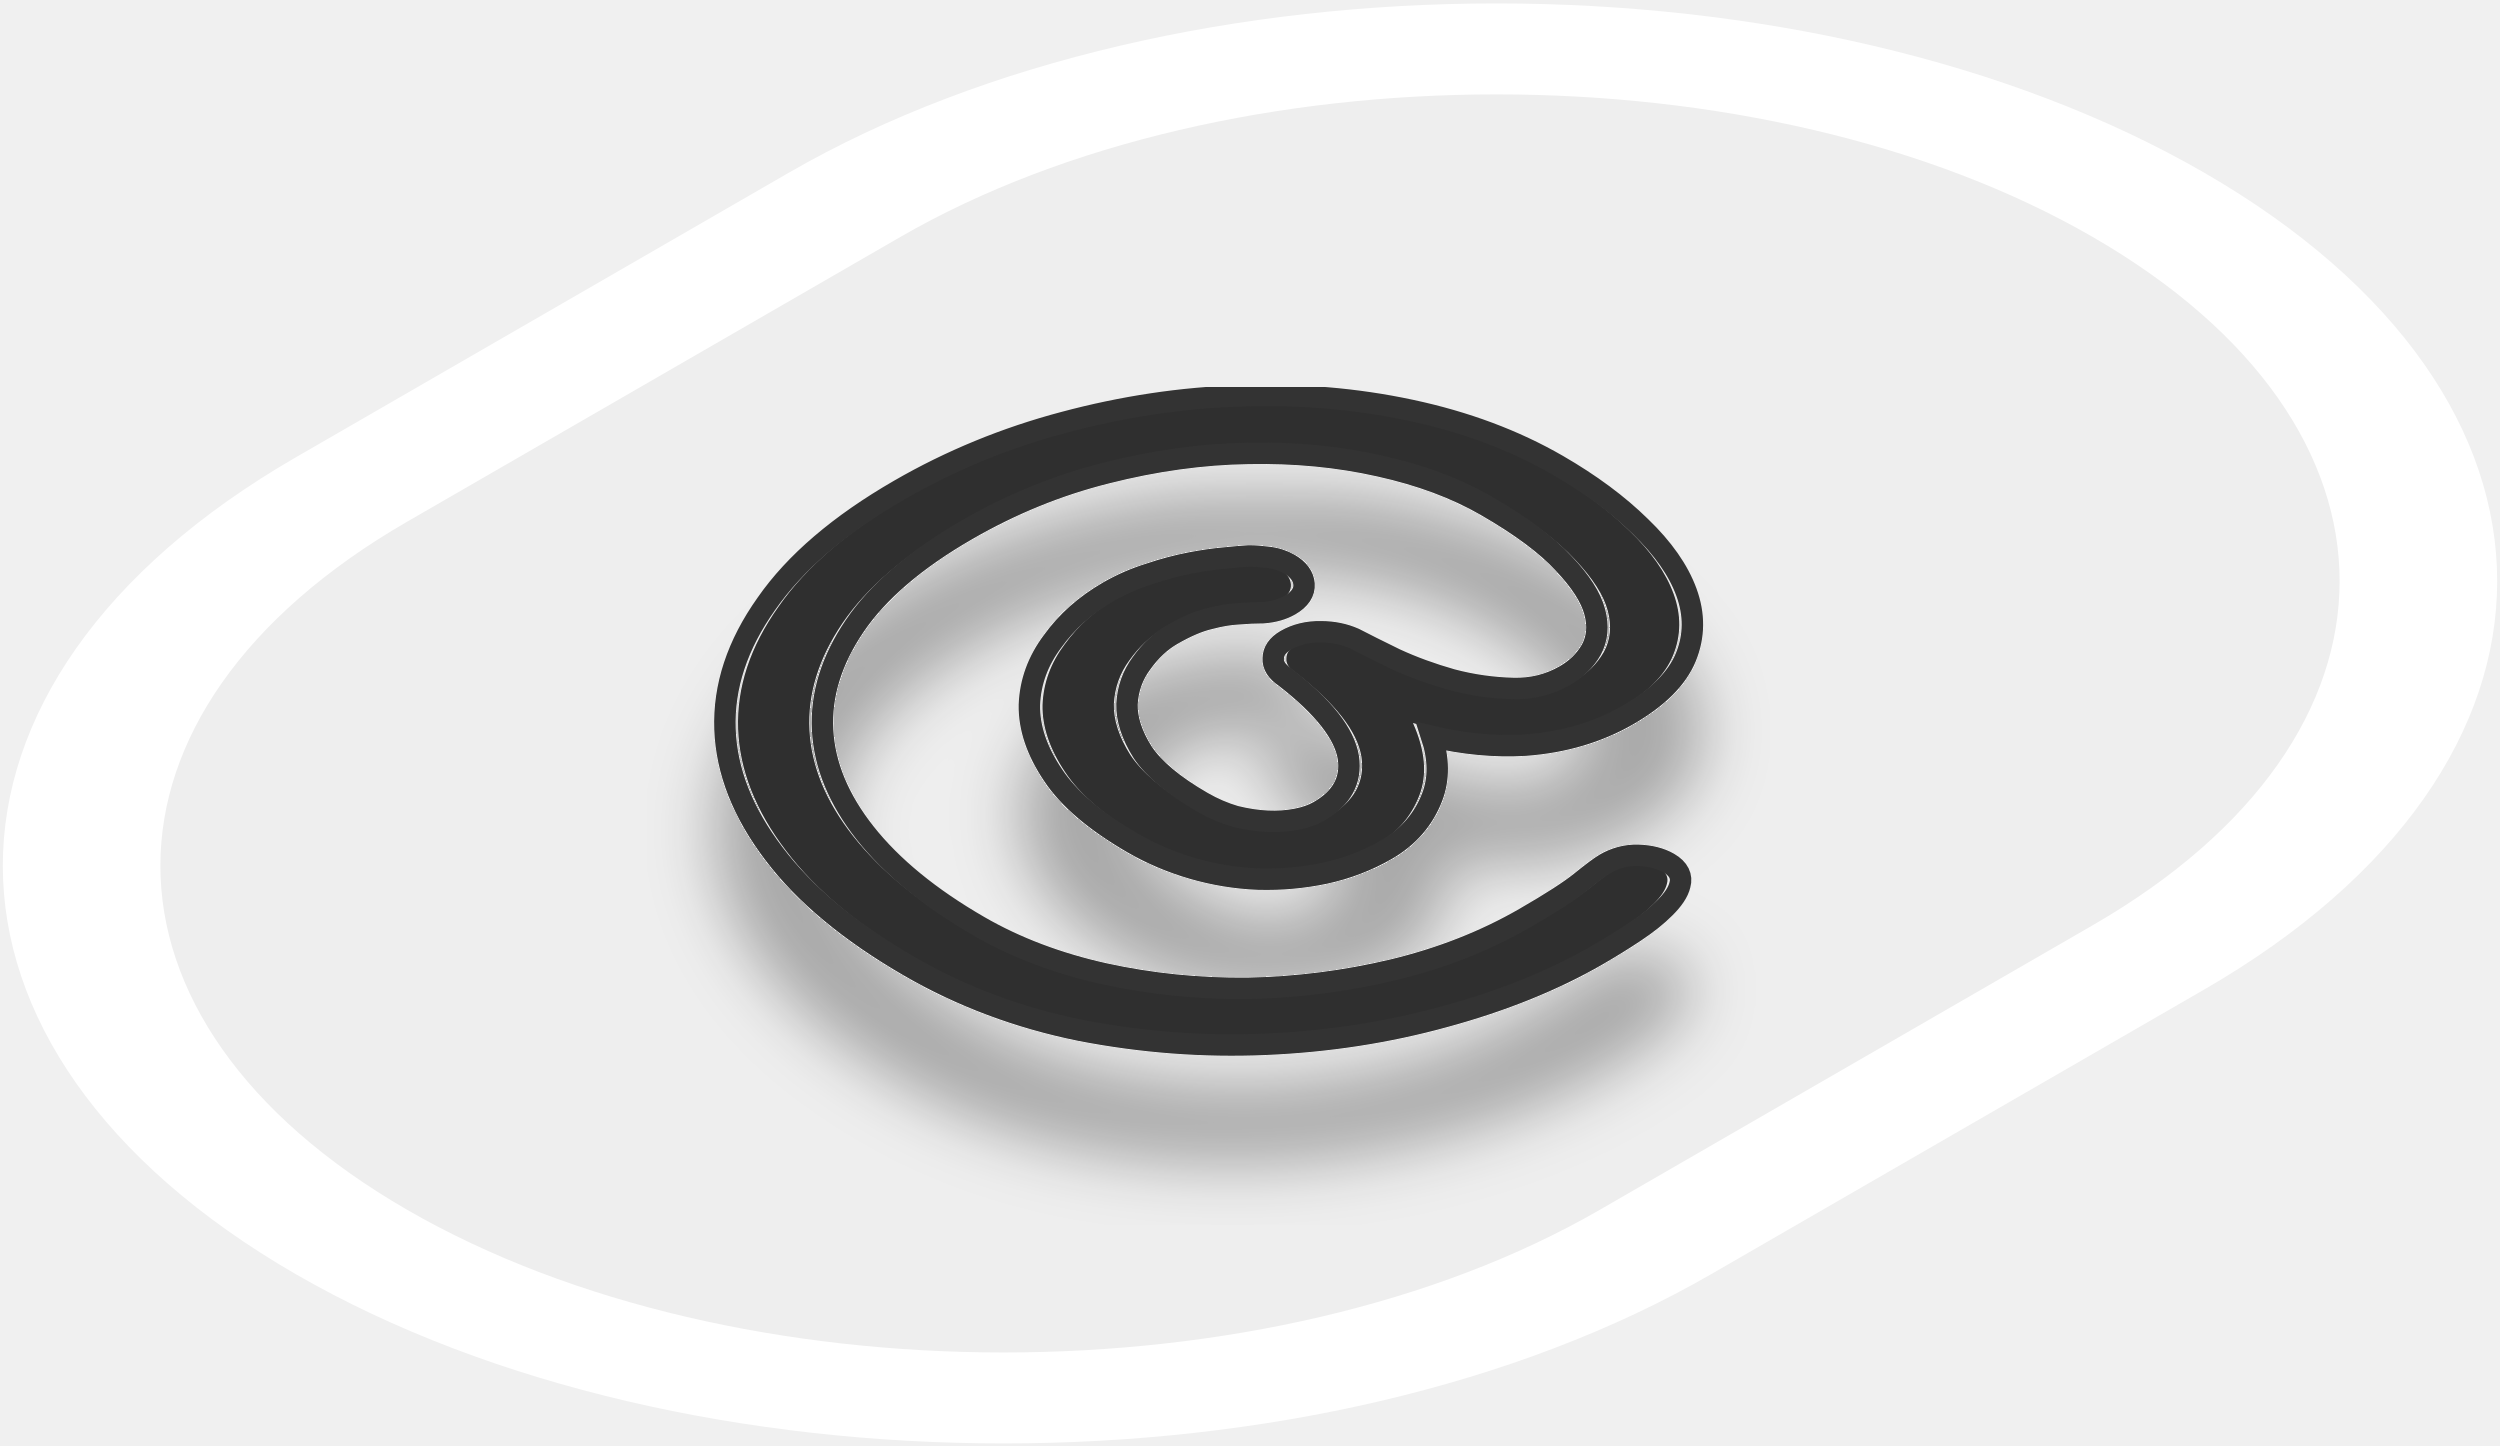
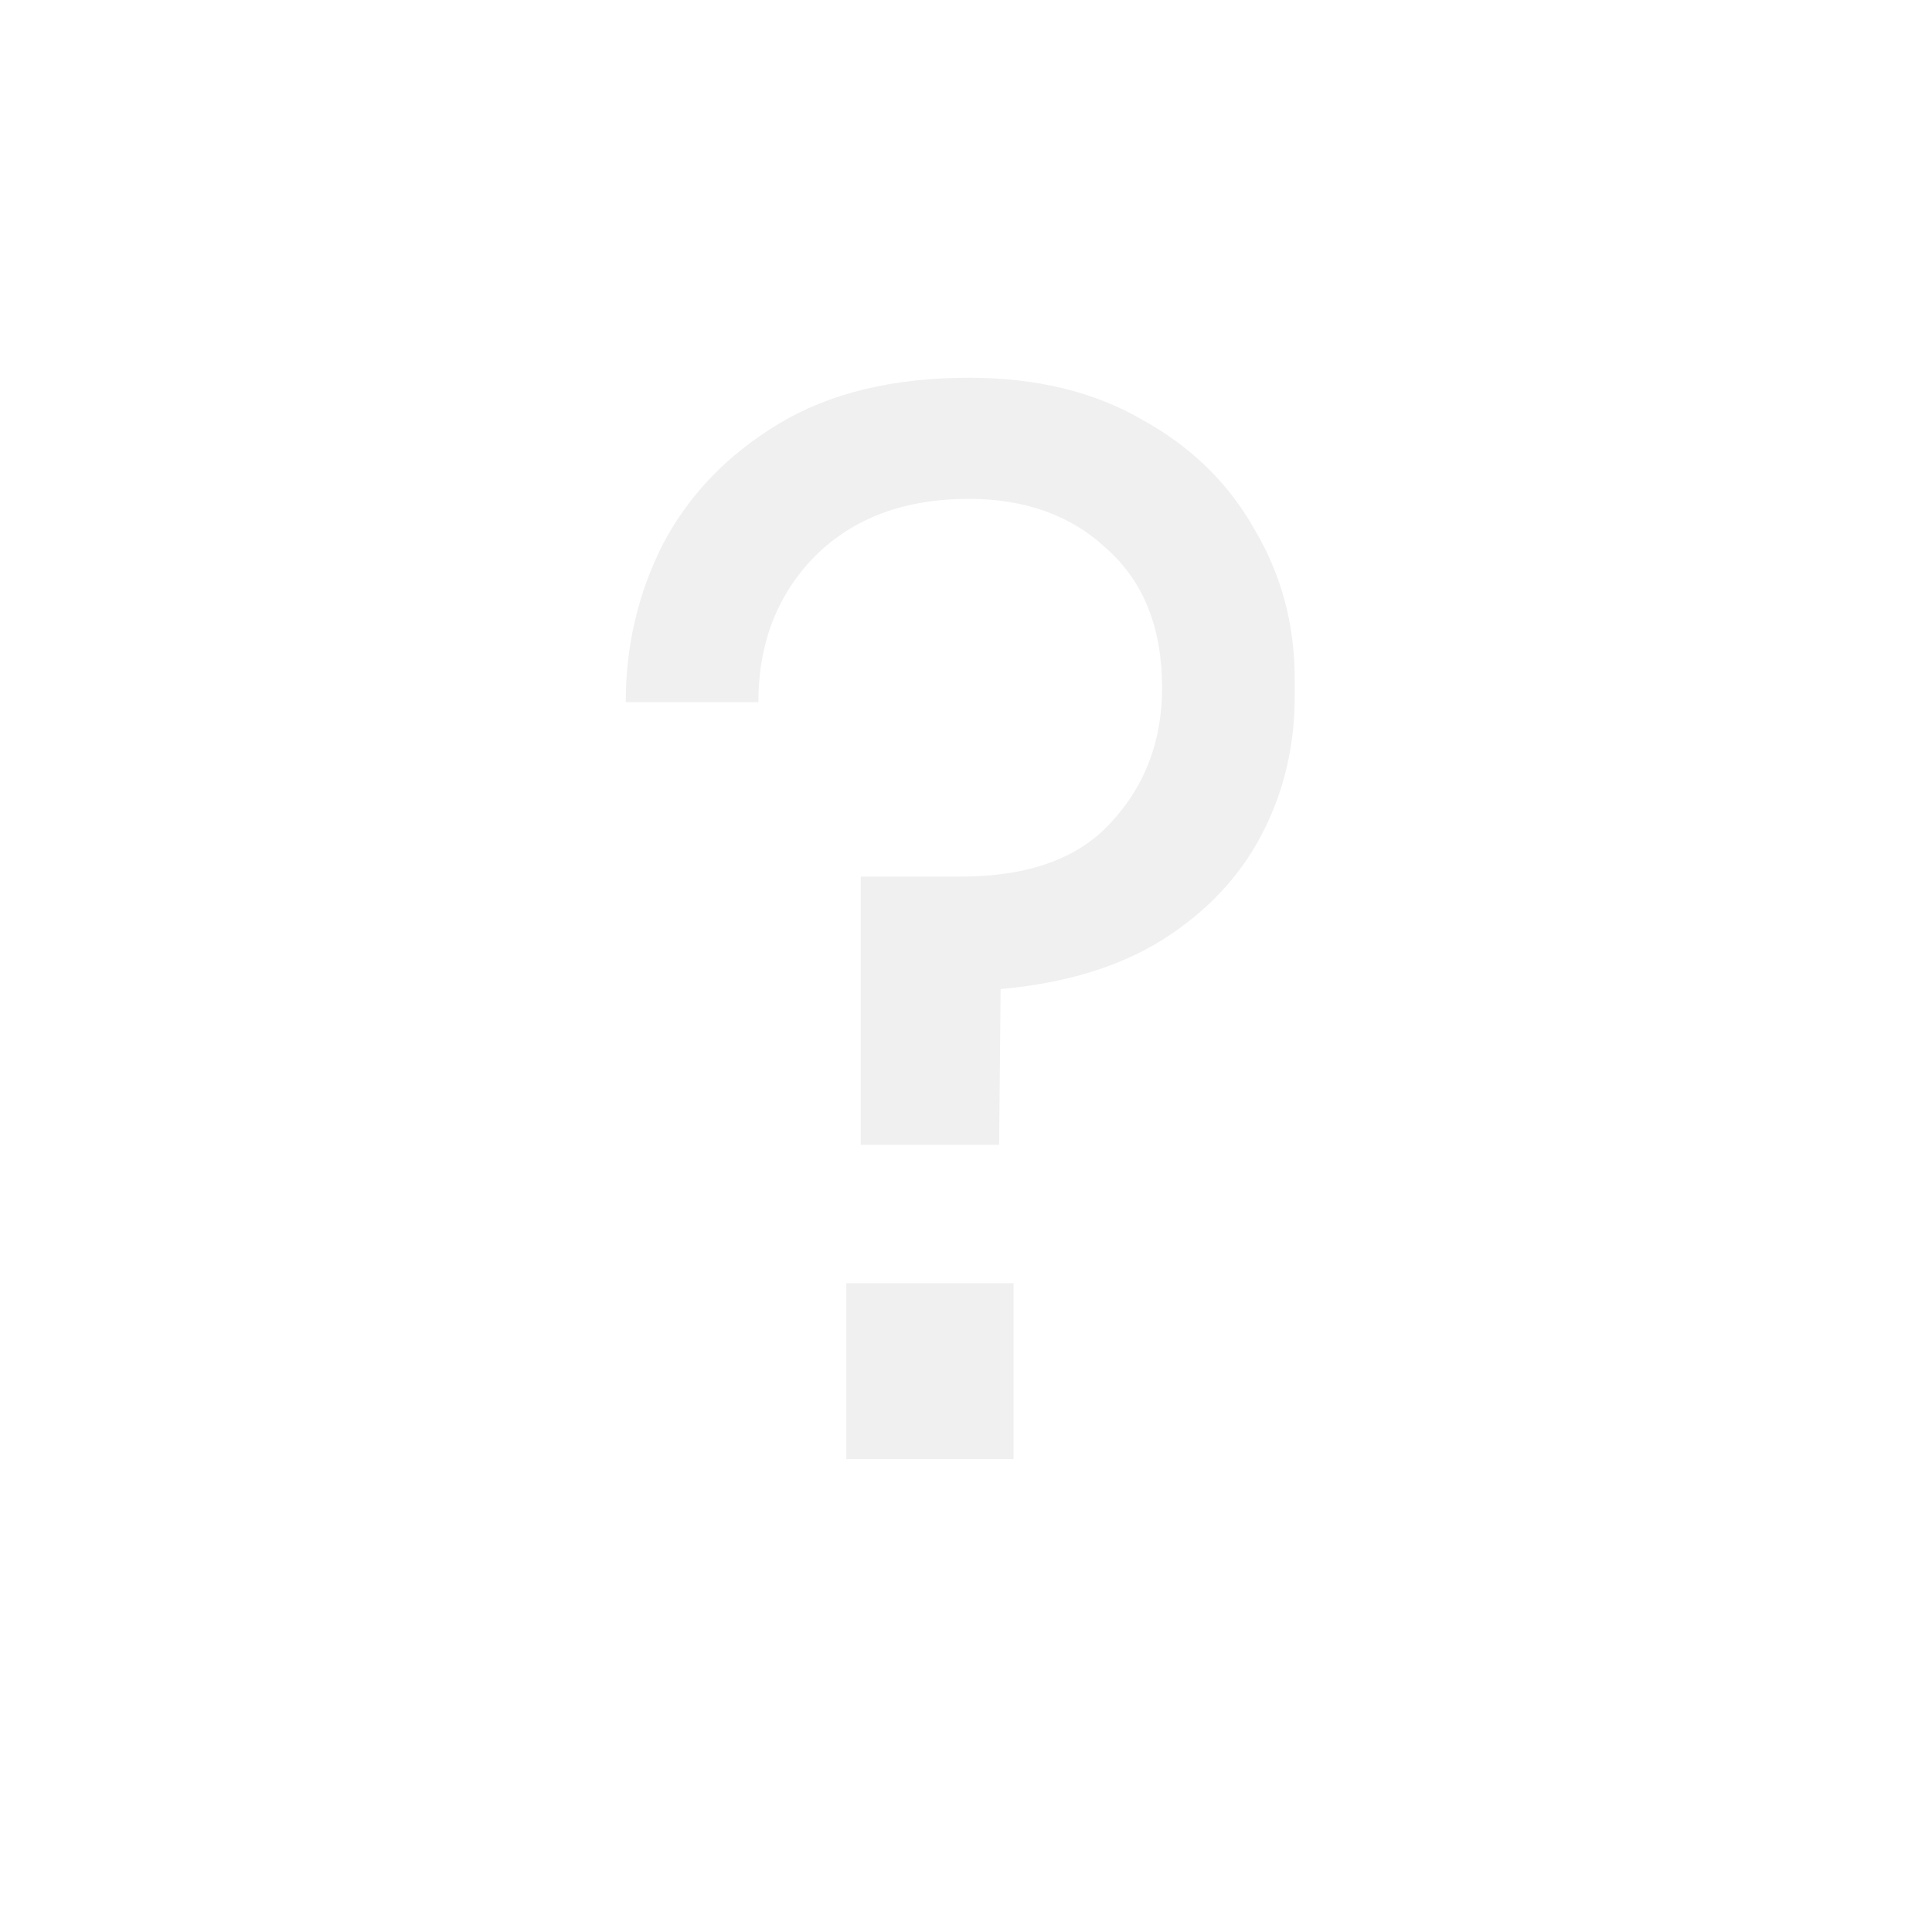
- <svg xmlns="http://www.w3.org/2000/svg" width="583" height="337" viewBox="0 0 583 337" fill="none">
-   <g clip-path="url(#clip0_116_143)">
-     <rect x="25.981" width="483.819" height="351.054" rx="175.527" transform="matrix(0.866044 -0.499967 0.866044 0.499967 -92.5197 214.883)" fill="#EEEEEE" stroke="white" stroke-width="30" />
-     <g filter="url(#filter0_d_116_143)">
-       <path d="M361.034 109.709C368.548 114.047 374.849 118.72 379.935 123.726C385.02 128.611 388.468 133.525 390.279 138.467C392.089 143.41 392.05 148.198 390.161 152.832C388.273 157.466 384.058 161.671 377.518 165.447C370.978 169.223 363.588 171.411 355.348 172.014C347.108 172.494 338.493 171.357 329.504 168.603C332.375 175.011 332.867 180.654 330.979 185.532C329.091 190.41 325.826 194.189 321.185 196.868C317.071 199.243 312.638 200.947 307.886 201.979C303.24 202.951 298.486 203.373 293.626 203.247C288.87 203.059 284.166 202.292 279.513 200.946C274.86 199.599 270.47 197.735 266.343 195.352C257.876 190.464 251.891 185.365 248.389 180.055C244.781 174.684 243.023 169.467 243.114 164.404C243.311 159.28 245.041 154.554 248.304 150.227C251.461 145.838 255.572 142.182 260.635 139.259C263.483 137.614 266.491 136.306 269.658 135.333C272.719 134.299 275.675 133.509 278.526 132.962C281.378 132.416 283.913 132.053 286.131 131.872C288.455 131.63 290.198 131.479 291.36 131.419C292.416 131.42 293.632 131.513 295.006 131.697C296.274 131.82 297.438 132.188 298.496 132.799C300.083 133.715 300.932 134.875 301.042 136.278C301.151 137.681 300.362 138.87 298.675 139.844C297.409 140.575 295.931 141 294.24 141.121C292.55 141.119 290.595 141.209 288.377 141.39C286.053 141.509 283.518 141.934 280.773 142.663C277.922 143.332 274.703 144.701 271.117 146.771C268.163 148.477 265.581 150.884 263.371 153.992C261.161 156.979 259.956 160.363 259.755 164.145C259.66 167.866 260.939 171.832 263.593 176.043C266.352 180.194 271.224 184.285 278.209 188.318C280.961 189.907 283.817 191.129 286.778 191.986C289.739 192.721 292.593 193.151 295.341 193.275C298.088 193.4 300.729 193.219 303.264 192.734C305.798 192.248 307.962 191.488 309.755 190.453C315.768 186.981 318.343 182.317 317.481 176.461C316.513 170.543 311.37 163.981 302.051 156.774C300.569 155.797 299.879 154.729 299.982 153.57C299.978 152.35 300.662 151.344 302.034 150.552C303.827 149.517 305.833 149.031 308.052 149.094C310.165 149.096 312.121 149.494 313.92 150.289C316.142 151.45 319.316 153.039 323.443 155.056C327.675 157.012 332.276 158.694 337.246 160.102C342.322 161.448 347.501 162.185 352.784 162.312C358.068 162.439 362.872 161.255 367.197 158.758C370.151 157.053 372.416 154.828 373.993 152.085C375.57 149.219 375.878 145.987 374.916 142.387C373.955 138.787 371.408 134.82 367.275 130.485C363.247 126.089 357.053 121.478 348.692 116.651C341.389 112.436 332.768 109.225 322.83 107.019C312.786 104.753 302.164 103.736 290.964 103.97C279.87 104.142 268.464 105.717 256.744 108.695C245.129 111.612 233.995 116.146 223.341 122.296C210.999 129.421 202.04 137.098 196.463 145.328C190.887 153.557 188.322 161.881 188.768 170.299C189.215 178.717 192.62 186.955 198.983 195.013C205.345 203.071 214.401 210.491 226.148 217.273C235.039 222.405 245.14 226.227 256.453 228.739C267.66 231.19 279.181 232.36 291.014 232.249C302.848 232.016 314.519 230.533 326.028 227.799C337.643 225.004 348.197 220.866 357.691 215.385C364.02 211.732 368.503 208.838 371.138 206.706C373.773 204.574 375.566 203.233 376.515 202.685C378.308 201.65 380.103 201.164 381.9 201.226C383.907 201.289 385.599 201.718 386.975 202.512C388.563 203.429 389.147 204.619 388.729 206.082C388.416 207.485 387.364 209.07 385.573 210.837C383.887 212.544 381.673 214.31 378.931 216.138C376.189 217.965 373.341 219.731 370.388 221.436C360.366 227.222 348.757 231.907 335.56 235.494C322.574 239.08 309.002 241.172 294.845 241.768C280.9 242.365 266.949 241.315 252.995 238.617C239.039 235.798 226.135 230.967 214.281 224.124C200.628 216.242 190.302 207.662 183.302 198.384C176.196 189.044 172.47 179.586 172.126 170.009C171.781 160.31 174.924 150.797 181.554 141.471C188.078 132.083 198.197 123.431 211.91 115.514C223.619 108.755 236.125 103.612 249.428 100.087C262.837 96.501 276.145 94.501 289.351 94.087C302.663 93.611 315.504 94.691 327.874 97.326C340.244 99.96 351.297 104.088 361.034 109.709Z" fill="#2F2F2F" />
-       <path d="M333.967 185.917C335.617 181.654 335.544 176.917 333.857 171.736C341.258 173.484 348.536 174.187 355.656 173.772L355.694 173.77L355.733 173.767C364.723 173.11 372.72 170.716 379.683 166.697C386.576 162.718 391.107 158.229 393.142 153.237C395.14 148.335 395.172 143.283 393.274 138.102C391.386 132.947 387.802 127.853 382.568 122.824C377.344 117.683 370.883 112.895 363.199 108.459C353.164 102.666 341.737 98.394 328.934 95.667C316.164 92.947 302.901 91.832 289.174 92.322C275.541 92.751 261.86 94.815 248.145 98.482C234.474 102.106 221.676 107.377 209.745 114.265C195.774 122.33 185.411 131.177 178.717 140.806C171.937 150.346 168.711 160.096 169.065 170.045L169.065 170.046C169.418 179.869 173.24 189.555 180.496 199.092C187.664 208.592 198.221 217.352 212.116 225.374C224.251 232.38 237.539 237.368 251.983 240.286L252.003 240.29L252.022 240.294C266.341 243.061 280.697 244.146 295.068 243.531C309.609 242.919 323.549 240.77 336.873 237.091C350.377 233.42 362.277 228.619 372.553 222.686C375.558 220.951 378.456 219.154 381.245 217.295C384.085 215.403 386.421 213.545 388.224 211.721C390.121 209.848 391.368 208.046 391.759 206.339C392.294 204.418 391.521 202.637 389.14 201.262C387.214 200.15 384.805 199.549 382.076 199.462C379.097 199.36 376.499 200.195 374.35 201.435C373.186 202.107 371.243 203.578 368.645 205.679C366.162 207.689 361.827 210.498 355.526 214.136C346.298 219.463 336.076 223.465 324.858 226.166C313.679 228.821 302.377 230.255 290.937 230.482C279.508 230.587 268.384 229.457 257.546 227.088C246.65 224.668 236.911 220.986 228.313 216.023C216.803 209.378 207.967 202.13 201.769 194.28C195.566 186.425 192.263 178.417 191.829 170.245C191.396 162.077 193.881 153.99 199.315 145.972C204.717 137.999 213.421 130.523 225.506 123.546C235.939 117.523 246.763 113.129 257.965 110.316L257.977 110.313C269.389 107.413 280.406 105.902 291.047 105.737L291.061 105.736L291.075 105.736C301.873 105.511 312.076 106.491 321.715 108.666L321.731 108.669C331.282 110.789 339.536 113.866 346.526 117.901C354.746 122.646 360.725 127.118 364.568 131.312L364.58 131.325L364.592 131.338C368.61 135.552 370.999 139.32 371.89 142.656C372.793 146.038 372.482 148.985 371.081 151.539C369.625 154.067 367.584 156.034 365.032 157.508C361.208 159.715 357.203 160.649 352.912 160.546C348.061 160.43 343.283 159.755 338.56 158.505C333.813 157.158 329.424 155.554 325.389 153.691C321.287 151.686 318.154 150.117 315.974 148.979L315.881 148.93L315.781 148.886C313.509 147.882 310.935 147.338 308.129 147.327C304.951 147.249 302.16 147.98 299.868 149.302C297.886 150.447 296.933 151.902 296.92 153.527C296.797 155.158 297.798 156.629 299.664 157.883C308.759 164.929 313.536 171.164 314.432 176.619C315.23 182.065 312.835 186.175 307.59 189.203C306.152 190.033 304.406 190.652 302.299 191.056C300.165 191.465 297.934 191.62 295.58 191.513C293.242 191.407 290.743 191.041 288.071 190.383C285.476 189.625 282.908 188.531 280.374 187.068C273.619 183.168 269.031 179.283 266.461 175.424C263.919 171.386 262.731 167.644 262.816 164.185C263.009 160.594 264.152 157.437 266.187 154.687L266.196 154.675L266.204 154.664C268.317 151.692 270.704 149.51 273.282 148.021C276.743 146.023 279.621 144.841 281.925 144.301L281.99 144.286L282.053 144.269C284.569 143.601 286.76 143.248 288.649 143.15L288.727 143.146L288.805 143.14C290.923 142.967 292.728 142.887 294.235 142.888L294.426 142.889L294.615 142.875C297.019 142.704 299.118 142.088 300.84 141.094C303.149 139.761 304.248 138.086 304.101 136.198C303.96 134.394 302.836 132.804 300.661 131.549C299.253 130.736 297.566 130.167 295.614 129.964C294.116 129.766 292.69 129.653 291.365 129.652L291.226 129.651L291.088 129.659C289.794 129.725 287.96 129.886 285.644 130.126C283.209 130.328 280.509 130.72 277.562 131.285C274.493 131.873 271.359 132.713 268.164 133.789C264.72 134.852 261.49 136.265 258.47 138.009C253.089 141.115 248.773 144.97 245.486 149.535C242.058 154.087 240.258 159.037 240.053 164.365L240.053 164.375L240.052 164.385C239.957 169.7 241.804 175.139 245.531 180.689C249.217 186.275 255.473 191.577 264.177 196.602C268.509 199.103 273.162 201.085 278.141 202.526C283.124 203.968 288.221 204.805 293.417 205.01L293.452 205.012L293.488 205.013C298.756 205.15 303.911 204.691 308.929 203.641L308.947 203.638L308.965 203.634C314.18 202.501 318.973 200.645 323.35 198.118C328.514 195.137 331.992 191.021 333.967 185.917Z" stroke="#333333" stroke-width="5" />
-     </g>
-   </g>
-   <defs>
-     <filter id="filter0_d_116_143" x="150.977" y="90.442" width="261.755" height="195.023" filterUnits="userSpaceOnUse" color-interpolation-filters="sRGB">
-       <feFlood flood-opacity="0" result="BackgroundImageFix" />
-       <feColorMatrix in="SourceAlpha" type="matrix" values="0 0 0 0 0 0 0 0 0 0 0 0 0 0 0 0 0 0 127 0" result="hardAlpha" />
-       <feOffset dy="25" />
-       <feGaussianBlur stdDeviation="7.5" />
-       <feComposite in2="hardAlpha" operator="out" />
-       <feColorMatrix type="matrix" values="0 0 0 0 0 0 0 0 0 0 0 0 0 0 0 0 0 0 0.3 0" />
-       <feBlend mode="normal" in2="BackgroundImageFix" result="effect1_dropShadow_116_143" />
-       <feBlend mode="normal" in="SourceGraphic" in2="effect1_dropShadow_116_143" result="shape" />
-     </filter>
-     <clipPath id="clip0_116_143">
-       <rect width="583" height="337" fill="white" />
-     </clipPath>
-   </defs>
+ <svg xmlns="http://www.w3.org/2000/svg" width="670" height="670" viewBox="0 0 670 670" fill="none">
+   <path fill-rule="evenodd" clip-rule="evenodd" d="M670 0H0V670H670V0ZM298.5 304V397H346.5L347 343C369.333 341 388 335.333 403 326C418.333 316.333 429.833 304.167 437.5 289.5C445.167 274.833 449 258.833 449 241.5V235.5C449 216.5 444.333 199.167 435 183.5C426 167.5 413 154.833 396 145.5C379.333 135.833 359.333 131 336 131C309.667 131 287.667 136.333 270 147C252.333 157.667 239 171.5 230 188.5C221.333 205.5 217 223.833 217 243.5H263C263 223.167 269.5 206.333 282.5 193C295.833 179.667 313.667 173 336 173C355.667 173 371.667 178.833 384 190.5C396.667 201.833 403 217.833 403 238.5C403 256.833 397.167 272.333 385.5 285C374.167 297.667 356.667 304 333 304H298.5ZM293.5 445V506H351.5V445H293.5Z" fill="white" />
</svg>
